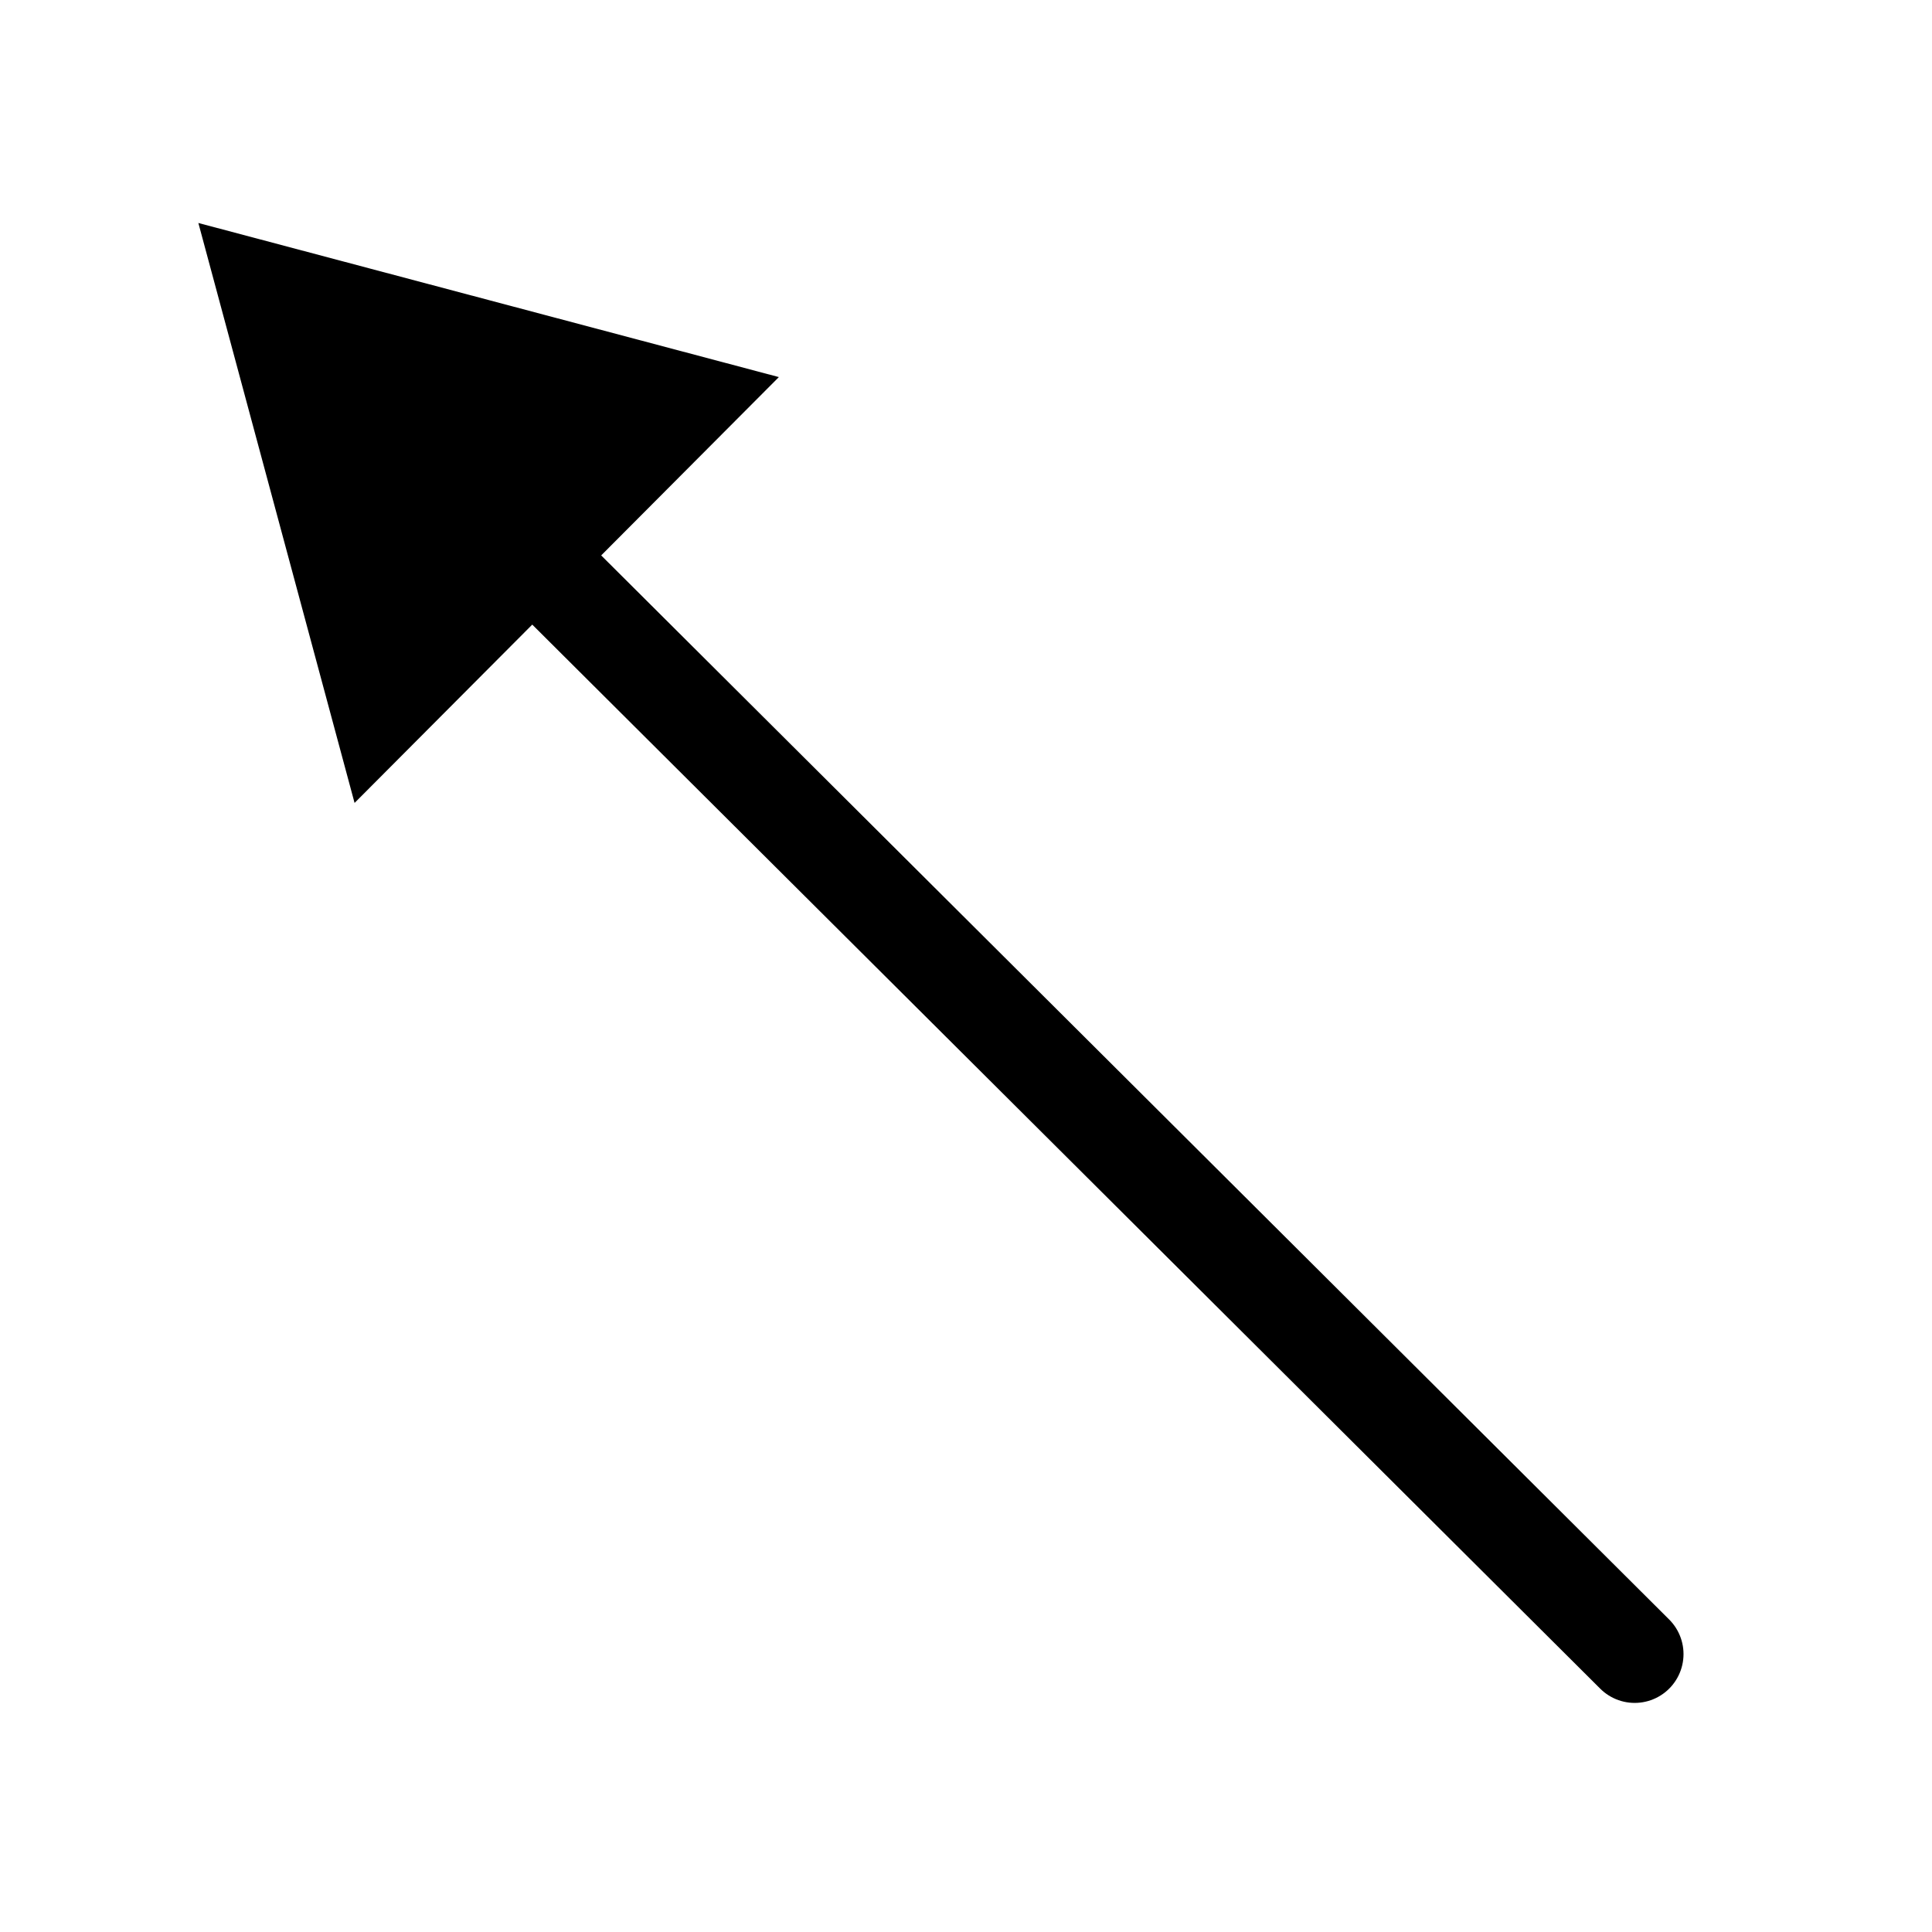
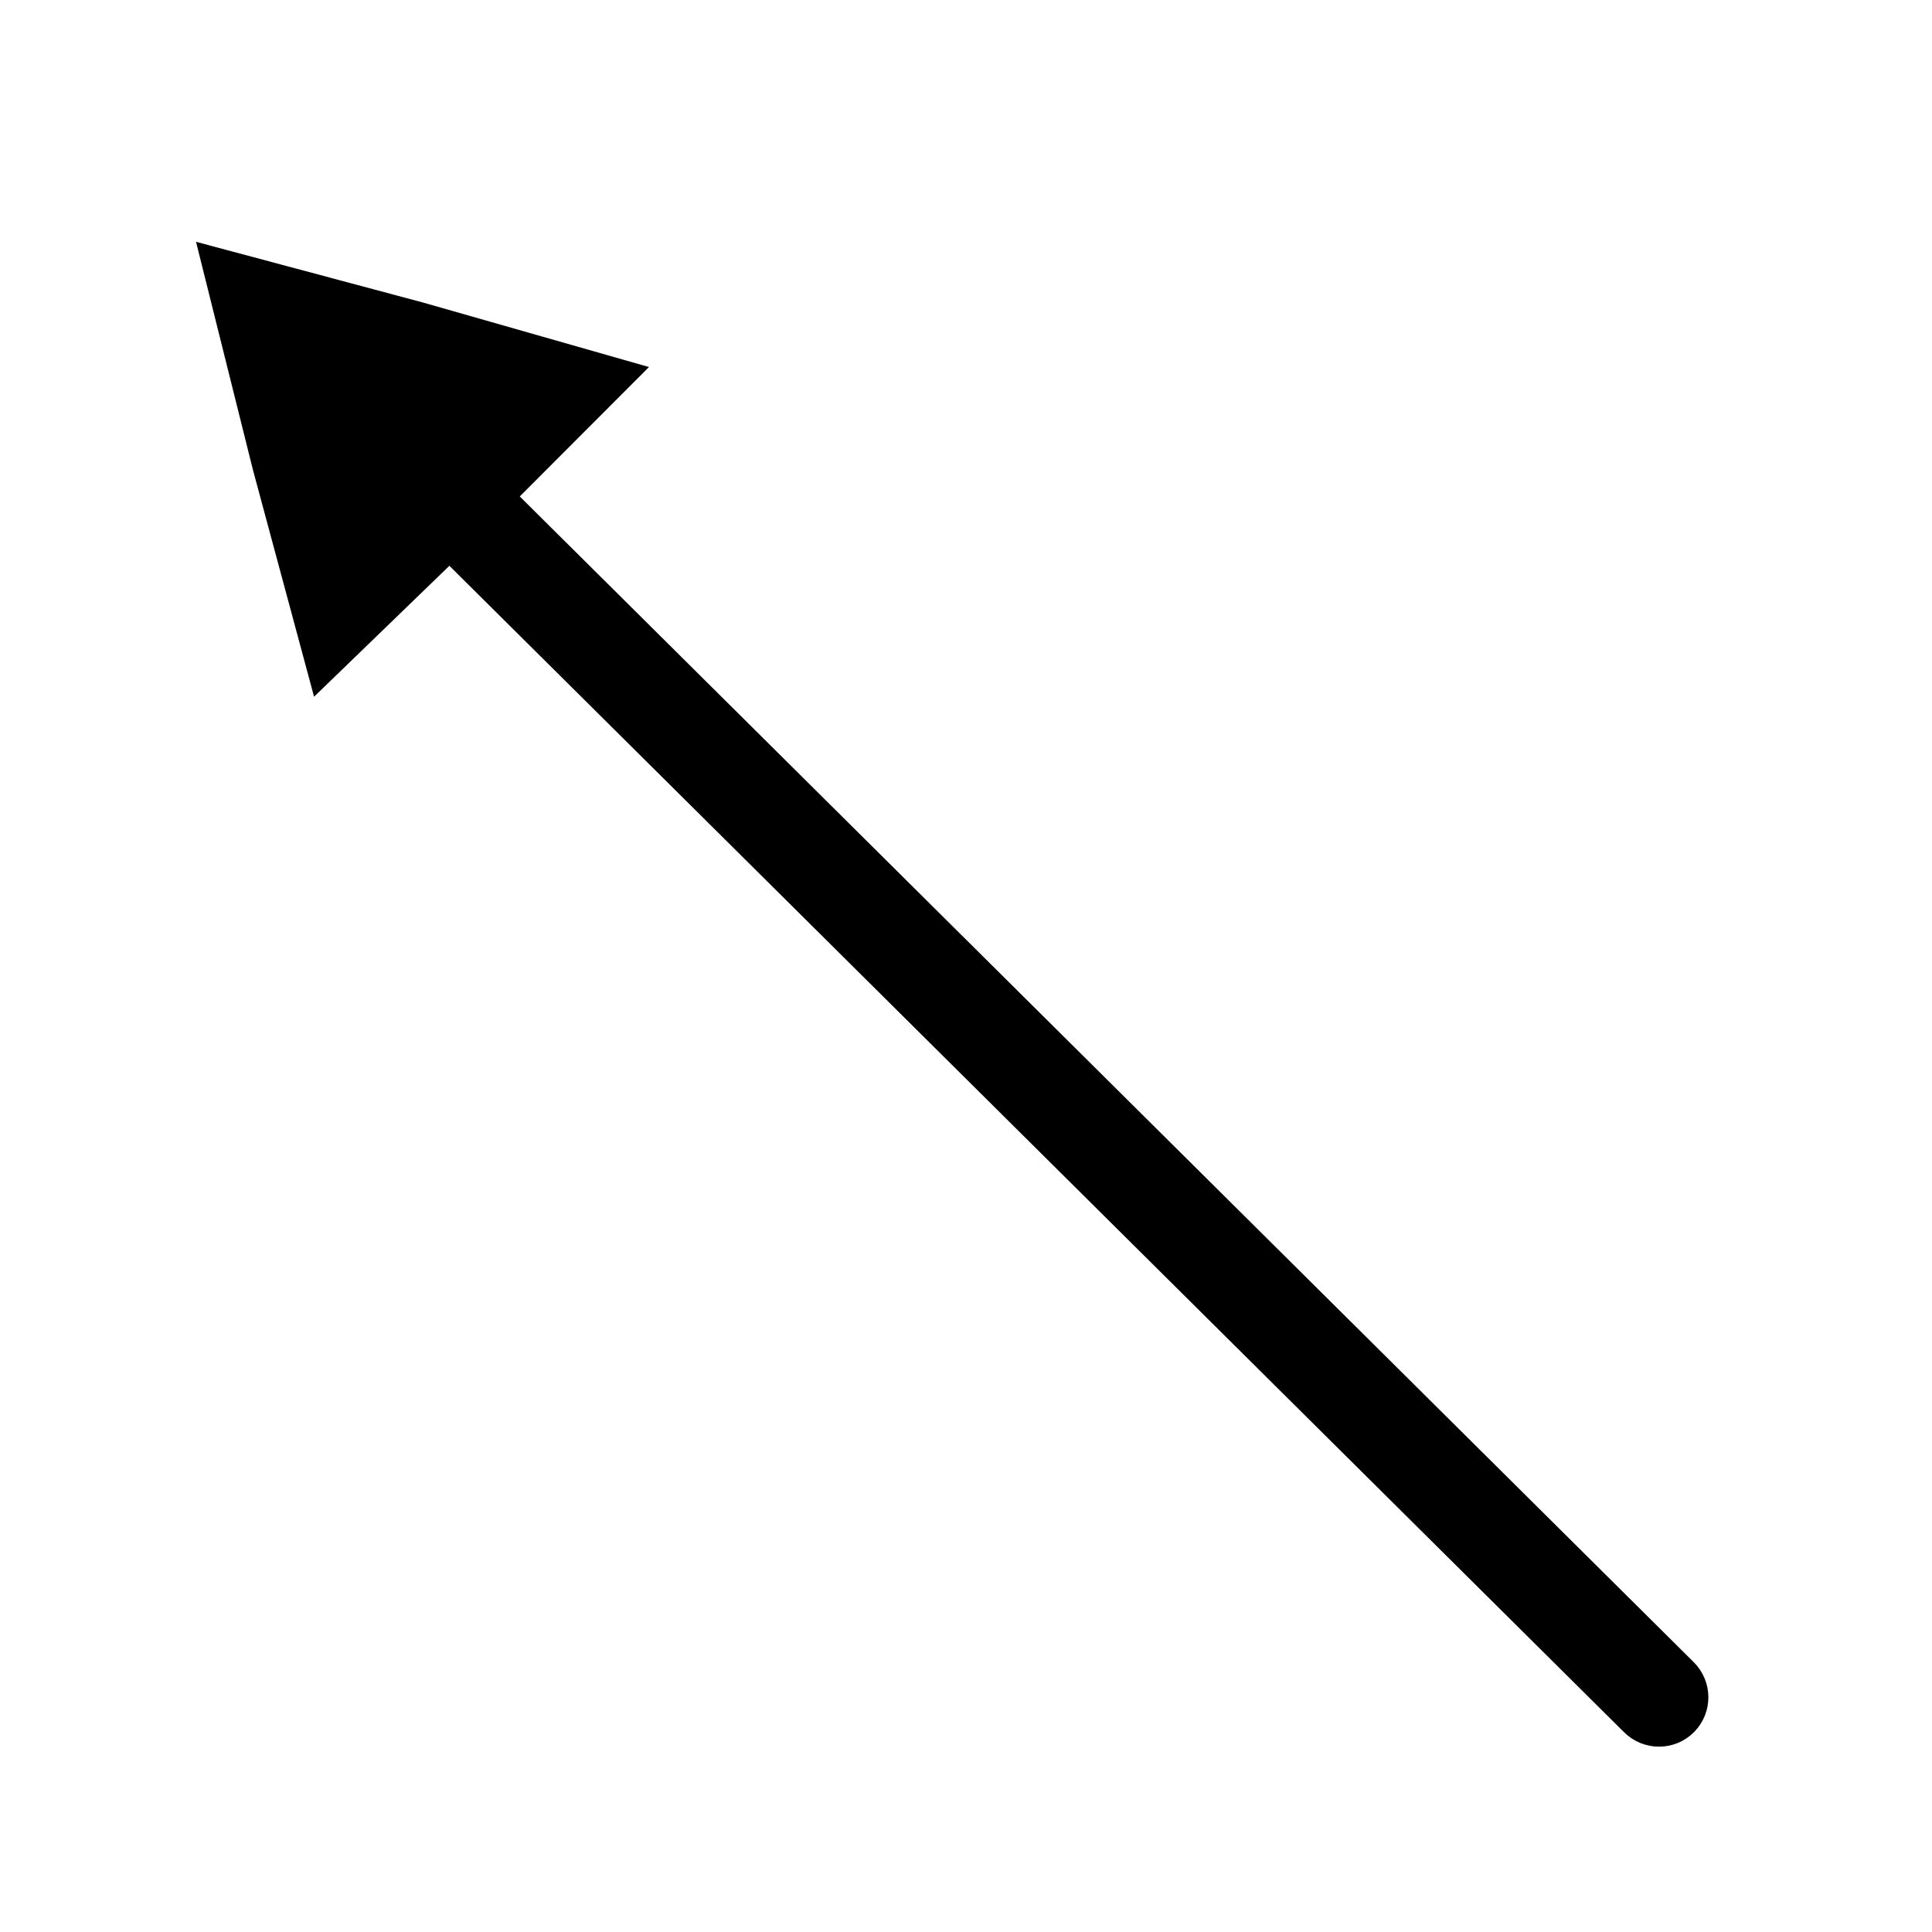
<svg xmlns="http://www.w3.org/2000/svg" xmlns:ns2="http://www.openswatchbook.org/uri/2009/osb" xmlns:xlink="http://www.w3.org/1999/xlink" width="32" height="32" viewBox="0 0 8.467 8.467" version="1.1" id="svg5" xml:space="preserve">
  <defs id="defs2">
-     <marker style="overflow:visible" id="Triangle" refX="0" refY="0" orient="auto-start-reverse" markerWidth="1" markerHeight="1" viewBox="0 0 1 1" preserveAspectRatio="xMidYMid">
-       <path transform="scale(0.5)" style="fill:context-stroke;fill-rule:evenodd;stroke:context-stroke;stroke-width:1pt" d="M 5.77,0 -2.88,5 V -5 Z" id="path135" />
-     </marker>
    <filter style="color-interpolation-filters:sRGB" id="filter2608" x="-0.021" y="-0.045" width="1.043" height="1.15">
      <feFlood flood-opacity="0.306" flood-color="rgb(88,88,88)" result="flood" id="feFlood2598" />
      <feComposite in="flood" in2="SourceGraphic" operator="in" result="composite1" id="feComposite2600" />
      <feGaussianBlur in="composite1" stdDeviation="3" result="blur" id="feGaussianBlur2602" />
      <feOffset dx="0" dy="9.377" result="offset" id="feOffset2604" />
      <feComposite in="SourceGraphic" in2="offset" operator="over" result="composite2" id="feComposite2606" />
    </filter>
    <linearGradient id="linearGradient840">
      <stop id="stop836" offset="0" style="stop-color:#cd9ef7;stop-opacity:1" />
      <stop id="stop838" offset="1" style="stop-color:#a56de2;stop-opacity:1" />
    </linearGradient>
    <linearGradient id="linearGradient4564">
      <stop offset="0" style="stop-color:#ffffff;stop-opacity:1" id="stop4566" />
      <stop offset="0.493" style="stop-color:#ffffff;stop-opacity:0.235" id="stop4568" />
      <stop offset="0.501" style="stop-color:#ffffff;stop-opacity:0.157" id="stop4570" />
      <stop offset="1" style="stop-color:#ffffff;stop-opacity:0.392" id="stop4572" />
    </linearGradient>
    <linearGradient x1="71.204" y1="18.516" x2="71.204" y2="38.582" id="linearGradient4338-5-6" xlink:href="#linearGradient4564" gradientUnits="userSpaceOnUse" gradientTransform="matrix(-0.00630901,-0.285816,-0.285816,0.00630901,13.03869,24.4119)" />
    <linearGradient id="linearGradient4526" ns2:paint="solid">
      <stop style="stop-color:#ffffff;stop-opacity:1;" offset="0" id="stop4528" />
    </linearGradient>
    <radialGradient cx="24.837" cy="36.421" r="15.645" fx="24.837" fy="36.421" id="radialGradient3030" xlink:href="#linearGradient8662-7" gradientUnits="userSpaceOnUse" gradientTransform="matrix(1,0,0,0.536723,0,16.87306)" />
    <linearGradient id="linearGradient8662-7">
      <stop id="stop8664-0" style="stop-color:#000000;stop-opacity:1" offset="0" />
      <stop id="stop8666-1" style="stop-color:#000000;stop-opacity:0" offset="1" />
    </linearGradient>
    <linearGradient gradientUnits="userSpaceOnUse" y2="45.304" x2="38.329" y1="7.693" x1="38.329" id="linearGradient842" xlink:href="#linearGradient840" gradientTransform="matrix(-0.00390172,-0.1767591,-0.1767591,0.00390172,8.954381,8.107201)" />
    <filter style="color-interpolation-filters:sRGB" id="filter794" x="-0.062" y="-0.062" width="1.124" height="1.124">
      <feFlood flood-opacity="0.192" flood-color="rgb(0,0,0)" result="flood" id="feFlood784" />
      <feComposite in="flood" in2="SourceGraphic" operator="in" result="composite1" id="feComposite786" />
      <feGaussianBlur in="composite1" stdDeviation="0.5" result="blur" id="feGaussianBlur788" />
      <feOffset dx="1" dy="1" result="offset" id="feOffset790" />
      <feComposite in="SourceGraphic" in2="offset" operator="over" result="composite2" id="feComposite792" />
    </filter>
    <linearGradient id="linearGradient8171">
      <stop style="stop-color: rgb(187, 189, 186); stop-opacity: 1;" offset="0" id="stop8173" />
      <stop style="stop-color: rgb(112, 116, 110); stop-opacity: 1;" offset="1" id="stop8175" />
    </linearGradient>
    <linearGradient id="linearGradient2224">
      <stop style="stop-color: rgb(124, 124, 124); stop-opacity: 1;" offset="0" id="stop2226" />
      <stop style="stop-color: rgb(184, 184, 184); stop-opacity: 1;" offset="1" id="stop2228" />
    </linearGradient>
    <linearGradient id="linearGradient7648" gradientUnits="userSpaceOnUse" x1="21.933" y1="24.627" x2="21.933" y2="7.109" style="stroke-width:1.217;stroke-miterlimit:4;stroke-dasharray:none">
      <stop offset="0" style="stop-color: rgb(133, 149, 188); stop-opacity: 1;" id="stop7650" />
      <stop offset="1" style="stop-color: rgb(4, 26, 59); stop-opacity: 1;" id="stop7652" />
    </linearGradient>
    <linearGradient id="linearGradient2392">
      <stop id="stop2394" offset="0" style="stop-color: rgb(113, 91, 38); stop-opacity: 1;" />
      <stop id="stop2396" offset="1" style="stop-color: rgb(49, 39, 16); stop-opacity: 1;" />
    </linearGradient>
    <linearGradient style="stroke-width:1.217;stroke-miterlimit:4;stroke-dasharray:none" y2="36.033" x2="31.081" y1="3.732" x1="12.487" gradientUnits="userSpaceOnUse" id="aigrd1">
      <stop id="stop16177" style="stop-color: rgb(210, 210, 210); stroke-dasharray: none; stroke-miterlimit: 4; stroke-width: 1.217;" offset="0" />
      <stop id="stop16179" style="stop-color: rgb(237, 237, 237); stroke-dasharray: none; stroke-miterlimit: 4; stroke-width: 1.217;" offset="1" />
    </linearGradient>
    <linearGradient style="stroke-width:1.217;stroke-miterlimit:4;stroke-dasharray:none" y2="22.577" x2="21.917" y1="30.341" x1="21.877" gradientUnits="userSpaceOnUse" id="aigrd2">
      <stop id="stop16184" style="stop-color: rgb(94, 79, 7); stop-opacity: 1;" offset="0" />
      <stop id="stop16186" style="stop-color: rgb(52, 138, 49); stop-opacity: 1;" offset="1" />
    </linearGradient>
    <linearGradient style="stroke-width:1.217;stroke-miterlimit:4;stroke-dasharray:none" y2="7.109" x2="21.933" y1="24.627" x1="21.933" gradientUnits="userSpaceOnUse" id="aigrd3">
      <stop id="stop16199" style="stop-color: rgb(208, 214, 229); stroke-dasharray: none; stroke-miterlimit: 4; stroke-width: 1.217;" offset="0" />
      <stop id="stop16201" style="stop-color: rgb(9, 58, 128); stroke-dasharray: none; stroke-miterlimit: 4; stroke-width: 1.217;" offset="1" />
    </linearGradient>
    <linearGradient id="linearGradient2591">
      <stop style="stop-color:#73d216" offset="0" id="stop2593" />
      <stop style="stop-color:#4e9a06" offset="1" id="stop2595" />
    </linearGradient>
    <linearGradient id="linearGradient5048">
      <stop style="stop-color:black;stop-opacity:0;" offset="0" id="stop5050" />
      <stop id="stop5056" offset="0.5" style="stop-color:black;stop-opacity:1;" />
      <stop style="stop-color:black;stop-opacity:0;" offset="1" id="stop5052" />
    </linearGradient>
    <radialGradient xlink:href="#linearGradient8662-7" id="radialGradient4548" cx="24.307" cy="42.078" fx="24.307" fy="42.078" r="15.822" gradientTransform="matrix(1,0,0,0.284916,0,30.08928)" gradientUnits="userSpaceOnUse" />
    <linearGradient id="linearGradient15662">
      <stop style="stop-color:#ffffff;stop-opacity:1;" offset="0" id="stop15664" />
      <stop style="stop-color:#f8f8f8;stop-opacity:1;" offset="1" id="stop15666" />
    </linearGradient>
    <radialGradient gradientUnits="userSpaceOnUse" fy="64.568" fx="20.892" r="5.257" cy="64.568" cx="20.892" id="aigrd3-3">
      <stop id="stop15573" style="stop-color:#F0F0F0" offset="0" />
      <stop id="stop15575" style="stop-color:#9a9a9a;stop-opacity:1;" offset="1" />
    </radialGradient>
    <radialGradient gradientUnits="userSpaceOnUse" fy="114.568" fx="20.892" r="5.256" cy="114.568" cx="20.892" id="aigrd2-6">
      <stop id="stop15566" style="stop-color:#F0F0F0" offset="0" />
      <stop id="stop15568" style="stop-color:#9a9a9a;stop-opacity:1;" offset="1" />
    </radialGradient>
    <linearGradient id="linearGradient269">
      <stop style="stop-color:#a3a3a3;stop-opacity:1;" offset="0" id="stop270" />
      <stop style="stop-color:#4c4c4c;stop-opacity:1;" offset="1" id="stop271" />
    </linearGradient>
    <linearGradient id="linearGradient259">
      <stop style="stop-color:#fafafa;stop-opacity:1;" offset="0" id="stop260" />
      <stop style="stop-color:#bbbbbb;stop-opacity:1;" offset="1" id="stop261" />
    </linearGradient>
    <linearGradient id="linearGradient12512">
      <stop style="stop-color:#ffffff;stop-opacity:1;" offset="0" id="stop12513" />
      <stop style="stop-color:#fff520;stop-opacity:0.891;" offset="0.5" id="stop12517" />
      <stop style="stop-color:#fff300;stop-opacity:0;" offset="1" id="stop12514" />
    </linearGradient>
    <linearGradient id="linearGradient4031">
      <stop style="stop-color:#ef0909;stop-opacity:1;" offset="0" id="stop4033" />
      <stop style="stop-color:#ab0404;stop-opacity:1;" offset="1" id="stop4035" />
    </linearGradient>
    <linearGradient id="linearGradient4119">
      <stop id="stop4121" style="stop-color:#ffffff;stop-opacity:1" offset="0" />
      <stop id="stop4148" style="stop-color:#afaba5;stop-opacity:1" offset="0.54" />
      <stop id="stop4146" style="stop-color:#837874;stop-opacity:1" offset="0.62" />
      <stop id="stop4123" style="stop-color:#b4b2aa;stop-opacity:1" offset="1" />
    </linearGradient>
    <linearGradient x1="71.204" y1="15.369" x2="71.204" y2="40.496" id="linearGradient3221" xlink:href="#linearGradient4806-9" gradientUnits="userSpaceOnUse" gradientTransform="matrix(1.592071,0,0,1.592072,-54.78623,-24.2782)" />
    <linearGradient id="linearGradient4806-9">
      <stop id="stop4808-49" style="stop-color:#ffffff;stop-opacity:1" offset="0" />
      <stop id="stop4810-05" style="stop-color:#ffffff;stop-opacity:0.235" offset="0.424" />
      <stop id="stop4812-6" style="stop-color:#ffffff;stop-opacity:0.157" offset="0.821" />
      <stop id="stop4814-7" style="stop-color:#ffffff;stop-opacity:0.392" offset="1" />
    </linearGradient>
    <radialGradient cx="15.026" cy="8.626" r="20" fx="0.304" fy="8.626" id="radialGradient3228" xlink:href="#linearGradient2867-449-88-871-390-598-476-591-434-148-57-177-641-289-620-227-114-444-680-744-4-8-69-5-4-8-426-2-9-1-4-965" gradientUnits="userSpaceOnUse" gradientTransform="matrix(-6.7138023e-8,1.103308,-1.039476,-7.5994236e-8,68.90674,-0.1519488)" />
    <linearGradient id="linearGradient2867-449-88-871-390-598-476-591-434-148-57-177-641-289-620-227-114-444-680-744-4-8-69-5-4-8-426-2-9-1-4-965">
      <stop id="stop4036" style="stop-color:#f4f4f4;stop-opacity:1" offset="0" />
      <stop id="stop4040" style="stop-color:#dadada;stop-opacity:1" offset="1" />
    </linearGradient>
    <radialGradient cx="16" cy="15.377" r="0.626" fx="16" fy="15.377" id="radialGradient3139" xlink:href="#linearGradient4119" gradientUnits="userSpaceOnUse" gradientTransform="matrix(0,2.280334,-2.286523,0,95.28366,-17.01203)" />
    <radialGradient r="62.769" fy="185.297" fx="99.189" cy="185.297" cx="99.189" gradientTransform="matrix(0.3823536,7.5555777e-8,-1.8372241e-8,0.1115198,-5.925427,36.33585)" gradientUnits="userSpaceOnUse" id="radialGradient3300-8" xlink:href="#linearGradient8662-7" />
    <radialGradient r="62.769" fy="185.297" fx="99.189" cy="185.297" cx="99.189" gradientTransform="matrix(0.2549024,5.3967361e-8,-1.2248161e-8,0.07965545,6.716382,44.24067)" gradientUnits="userSpaceOnUse" id="radialGradient4192-6" xlink:href="#linearGradient8662-7" />
    <linearGradient x1="29.127" y1="19.788" x2="29.291" y2="57.567" id="linearGradient3091" xlink:href="#linearGradient3117-8" gradientUnits="userSpaceOnUse" gradientTransform="matrix(0.4937358,0,-0.00214922,0.5151843,57.78491,12.66194)" />
    <linearGradient id="linearGradient3117-8">
      <stop id="stop3119-9" style="stop-color:#ffffff;stop-opacity:1" offset="0" />
      <stop id="stop3121-9" style="stop-color:#ffffff;stop-opacity:0.235" offset="0.569" />
      <stop id="stop3123-6" style="stop-color:#ffffff;stop-opacity:0.157" offset="0.933" />
      <stop id="stop3125-3" style="stop-color:#ffffff;stop-opacity:0.392" offset="1" />
    </linearGradient>
    <linearGradient x1="24" y1="2.011" x2="24" y2="44.532" id="linearGradient3094" xlink:href="#linearGradient4171" gradientUnits="userSpaceOnUse" gradientTransform="matrix(0.4889092,0,0,0.4883983,60.38947,20.83024)" />
    <linearGradient id="linearGradient4171">
      <stop style="stop-color:#ffe16b;stop-opacity:1" offset="0" id="stop4173" />
      <stop style="stop-color:#f9c440;stop-opacity:1" offset="1" id="stop4175" />
    </linearGradient>
    <radialGradient gradientTransform="matrix(1.129412,0,0,0.1294116,1.393877,42.11439)" gradientUnits="userSpaceOnUse" xlink:href="#linearGradient8662-7" id="radialGradient2415-3" fy="4.625" fx="62.625" r="10.625" cy="4.625" cx="62.625" />
    <linearGradient id="linearGradient3811">
      <stop id="stop3813" offset="0" style="stop-color:#a40000;stop-opacity:1" />
      <stop id="stop3815" offset="1" style="stop-color:#c22f2f;stop-opacity:1" />
    </linearGradient>
    <linearGradient id="linearGradient5106">
      <stop style="stop-color:#e78181;stop-opacity:1" offset="0" id="stop5108" />
      <stop id="stop8208" offset="0.253" style="stop-color:#e15f5f;stop-opacity:1" />
      <stop style="stop-color:#c22f2f;stop-opacity:1" offset="0.683" id="stop8210" />
      <stop style="stop-color:#a40000;stop-opacity:1" offset="1" id="stop5110" />
    </linearGradient>
    <radialGradient xlink:href="#linearGradient8662-7" id="radialGradient4548-1" cx="24.307" cy="42.078" fx="24.307" fy="42.078" r="15.822" gradientTransform="matrix(1,0,0,0.284916,0,30.08928)" gradientUnits="userSpaceOnUse" />
    <radialGradient gradientUnits="userSpaceOnUse" fy="64.568" fx="20.892" r="5.257" cy="64.568" cx="20.892" id="aigrd3-3-9">
      <stop id="stop15573-2" style="stop-color:#F0F0F0" offset="0" />
      <stop id="stop15575-0" style="stop-color:#9a9a9a;stop-opacity:1;" offset="1" />
    </radialGradient>
    <radialGradient gradientUnits="userSpaceOnUse" fy="114.568" fx="20.892" r="5.256" cy="114.568" cx="20.892" id="aigrd2-6-2">
      <stop id="stop15566-3" style="stop-color:#F0F0F0" offset="0" />
      <stop id="stop15568-7" style="stop-color:#9a9a9a;stop-opacity:1;" offset="1" />
    </radialGradient>
    <radialGradient cx="15.026" cy="8.626" r="20" fx="0.304" fy="8.626" id="radialGradient3228-8" xlink:href="#linearGradient2867-449-88-871-390-598-476-591-434-148-57-177-641-289-620-227-114-444-680-744-4-8-69-5-4-8-426-2-9-1-4-965" gradientUnits="userSpaceOnUse" gradientTransform="matrix(-6.7138023e-8,1.103308,-1.039476,-7.5994236e-8,68.90674,-0.1519488)" />
    <radialGradient cx="16" cy="15.377" r="0.626" fx="16" fy="15.377" id="radialGradient3139-0" xlink:href="#linearGradient4119" gradientUnits="userSpaceOnUse" gradientTransform="matrix(0,2.280334,-2.286523,0,95.28366,-17.01203)" />
    <radialGradient r="62.769" fy="185.297" fx="99.189" cy="185.297" cx="99.189" gradientTransform="matrix(0.3823536,7.5555777e-8,-1.8372241e-8,0.1115198,-5.925427,36.33585)" gradientUnits="userSpaceOnUse" id="radialGradient3300-8-3" xlink:href="#linearGradient8662-7" />
    <radialGradient r="62.769" fy="185.297" fx="99.189" cy="185.297" cx="99.189" gradientTransform="matrix(0.2549024,5.3967361e-8,-1.2248161e-8,0.07965545,6.716382,44.24067)" gradientUnits="userSpaceOnUse" id="radialGradient4192-6-6" xlink:href="#linearGradient8662-7" />
    <radialGradient gradientTransform="matrix(1.129412,0,0,0.1294116,1.393877,42.11439)" gradientUnits="userSpaceOnUse" xlink:href="#linearGradient8662-7" id="radialGradient2415-3-6" fy="4.625" fx="62.625" r="10.625" cy="4.625" cx="62.625" />
-     <filter style="color-interpolation-filters:sRGB;" id="filter16" x="-0.252" y="-0.252" width="1.523" height="1.543">
-       <feFlood result="flood" in="SourceGraphic" flood-opacity="1" flood-color="rgb(170,170,170)" id="feFlood15" />
-       <feGaussianBlur result="blur" in="SourceGraphic" stdDeviation="0.1" id="feGaussianBlur15" />
-       <feOffset result="offset" in="blur" dx="0.1" dy="0.2" id="feOffset15" />
-       <feComposite result="comp1" operator="in" in="flood" in2="offset" id="feComposite15" />
-       <feComposite result="comp2" operator="over" in="SourceGraphic" in2="comp1" id="feComposite16" />
-     </filter>
-     <filter style="color-interpolation-filters:sRGB;" id="filter18" x="-0.252" y="-0.252" width="1.358" height="1.378">
-       <feFlood result="flood" in="SourceGraphic" flood-opacity="1" flood-color="rgb(170,170,170)" id="feFlood16" />
-       <feGaussianBlur result="blur" in="SourceGraphic" stdDeviation="0.1" id="feGaussianBlur16" />
-       <feOffset result="offset" in="blur" dx="0.1" dy="0.2" id="feOffset16" />
-       <feComposite result="comp1" operator="in" in="flood" in2="offset" id="feComposite17" />
-       <feComposite result="comp2" operator="over" in="SourceGraphic" in2="comp1" id="feComposite18" />
-     </filter>
  </defs>
  <g id="layer1">
-     <path style="fill:none;stroke:#000000;stroke-width:0.428;stroke-linecap:round;stroke-linejoin:round;stroke-dasharray:none;stroke-opacity:1;marker-start:url(#Triangle);paint-order:stroke fill markers" d="m 1.946,2.05 c 5.218,5.199 5.218,5.199 5.218,5.199" id="path1" />
+     <g id="g1" transform="rotate(3.779637,4.16483,4.363958)" style="stroke:#000000;stroke-opacity:1;fill:#000000;fill-opacity:1">
+       <rect style="fill:#000000;fill-opacity:1;stroke:#000000;stroke-width:0.226;stroke-linecap:square;stroke-linejoin:round;stroke-miterlimit:0;stroke-dasharray:none;stroke-opacity:1;paint-order:markers stroke fill" id="rect2388" width="8.666" height="0.207" x="1.814" y="0.449" transform="rotate(41.01834)" ry="0.104" />
+       <path style="fill:#000000;fill-opacity:1;stroke:#000000;stroke-width:0.411;stroke-linecap:round;stroke-dasharray:none;stroke-opacity:1;paint-order:stroke fill markers" id="path2" d="M 5.188,0.685 4.555,1.558 3.907,2.42 3.467,1.436 3.045,0.443 4.117,0.555 Z" transform="matrix(0.7176639,0.0657189,-0.0657189,0.7176639,-1.289899,0.96086)" />
+     </g>
  </g>
</svg>
